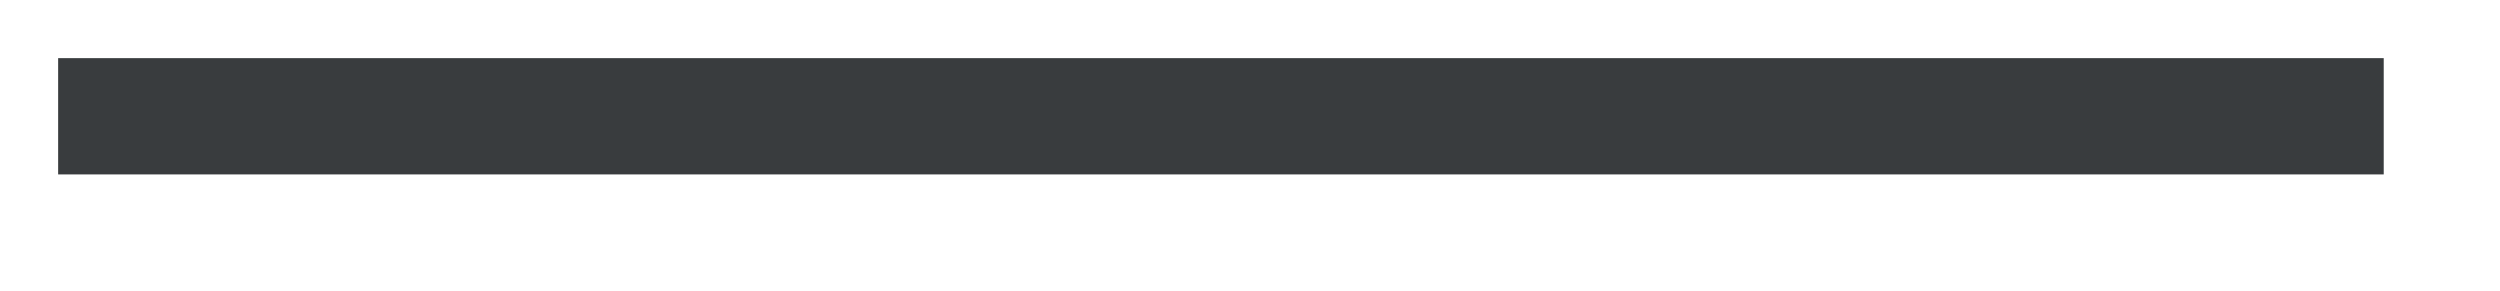
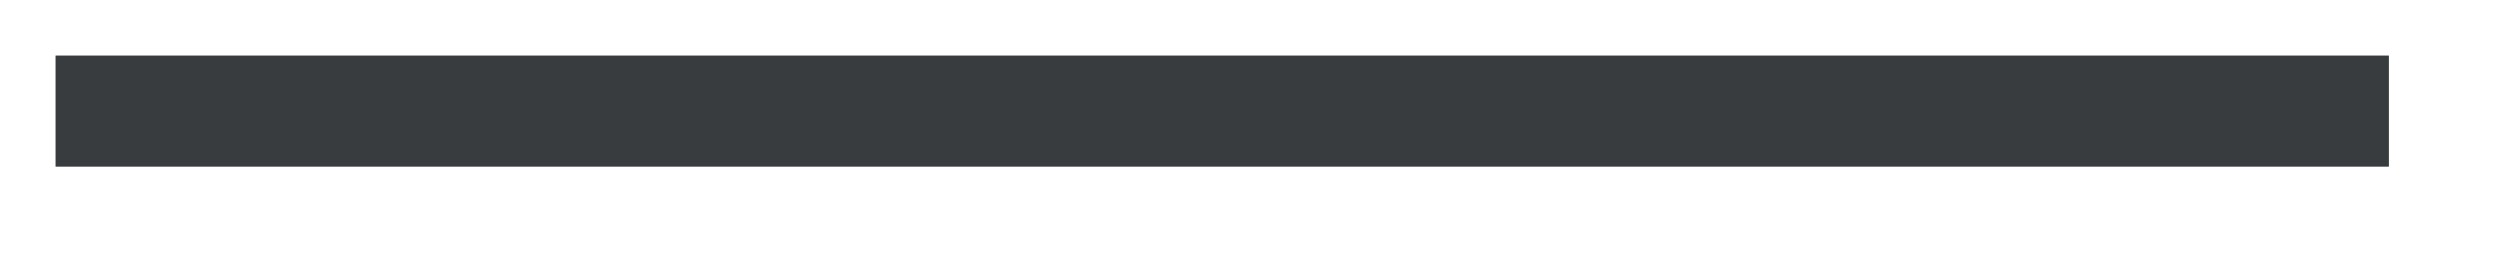
- <svg xmlns="http://www.w3.org/2000/svg" version="1.1" width="43px" height="5px">
-   <g transform="matrix(1 0 0 1 -312 -28 )">
-     <path d="M 313 30  L 353 30  " stroke-width="2" stroke="#393c3e" fill="none" />
+ <svg xmlns="http://www.w3.org/2000/svg" version="1.1" width="45px" height="5px">
+   <g transform="matrix(1 0 0 1 -310 -30 )">
+     <path d="M 311 32  L 353 32  " stroke-width="2" stroke="#393c3e" fill="none" />
  </g>
</svg>
